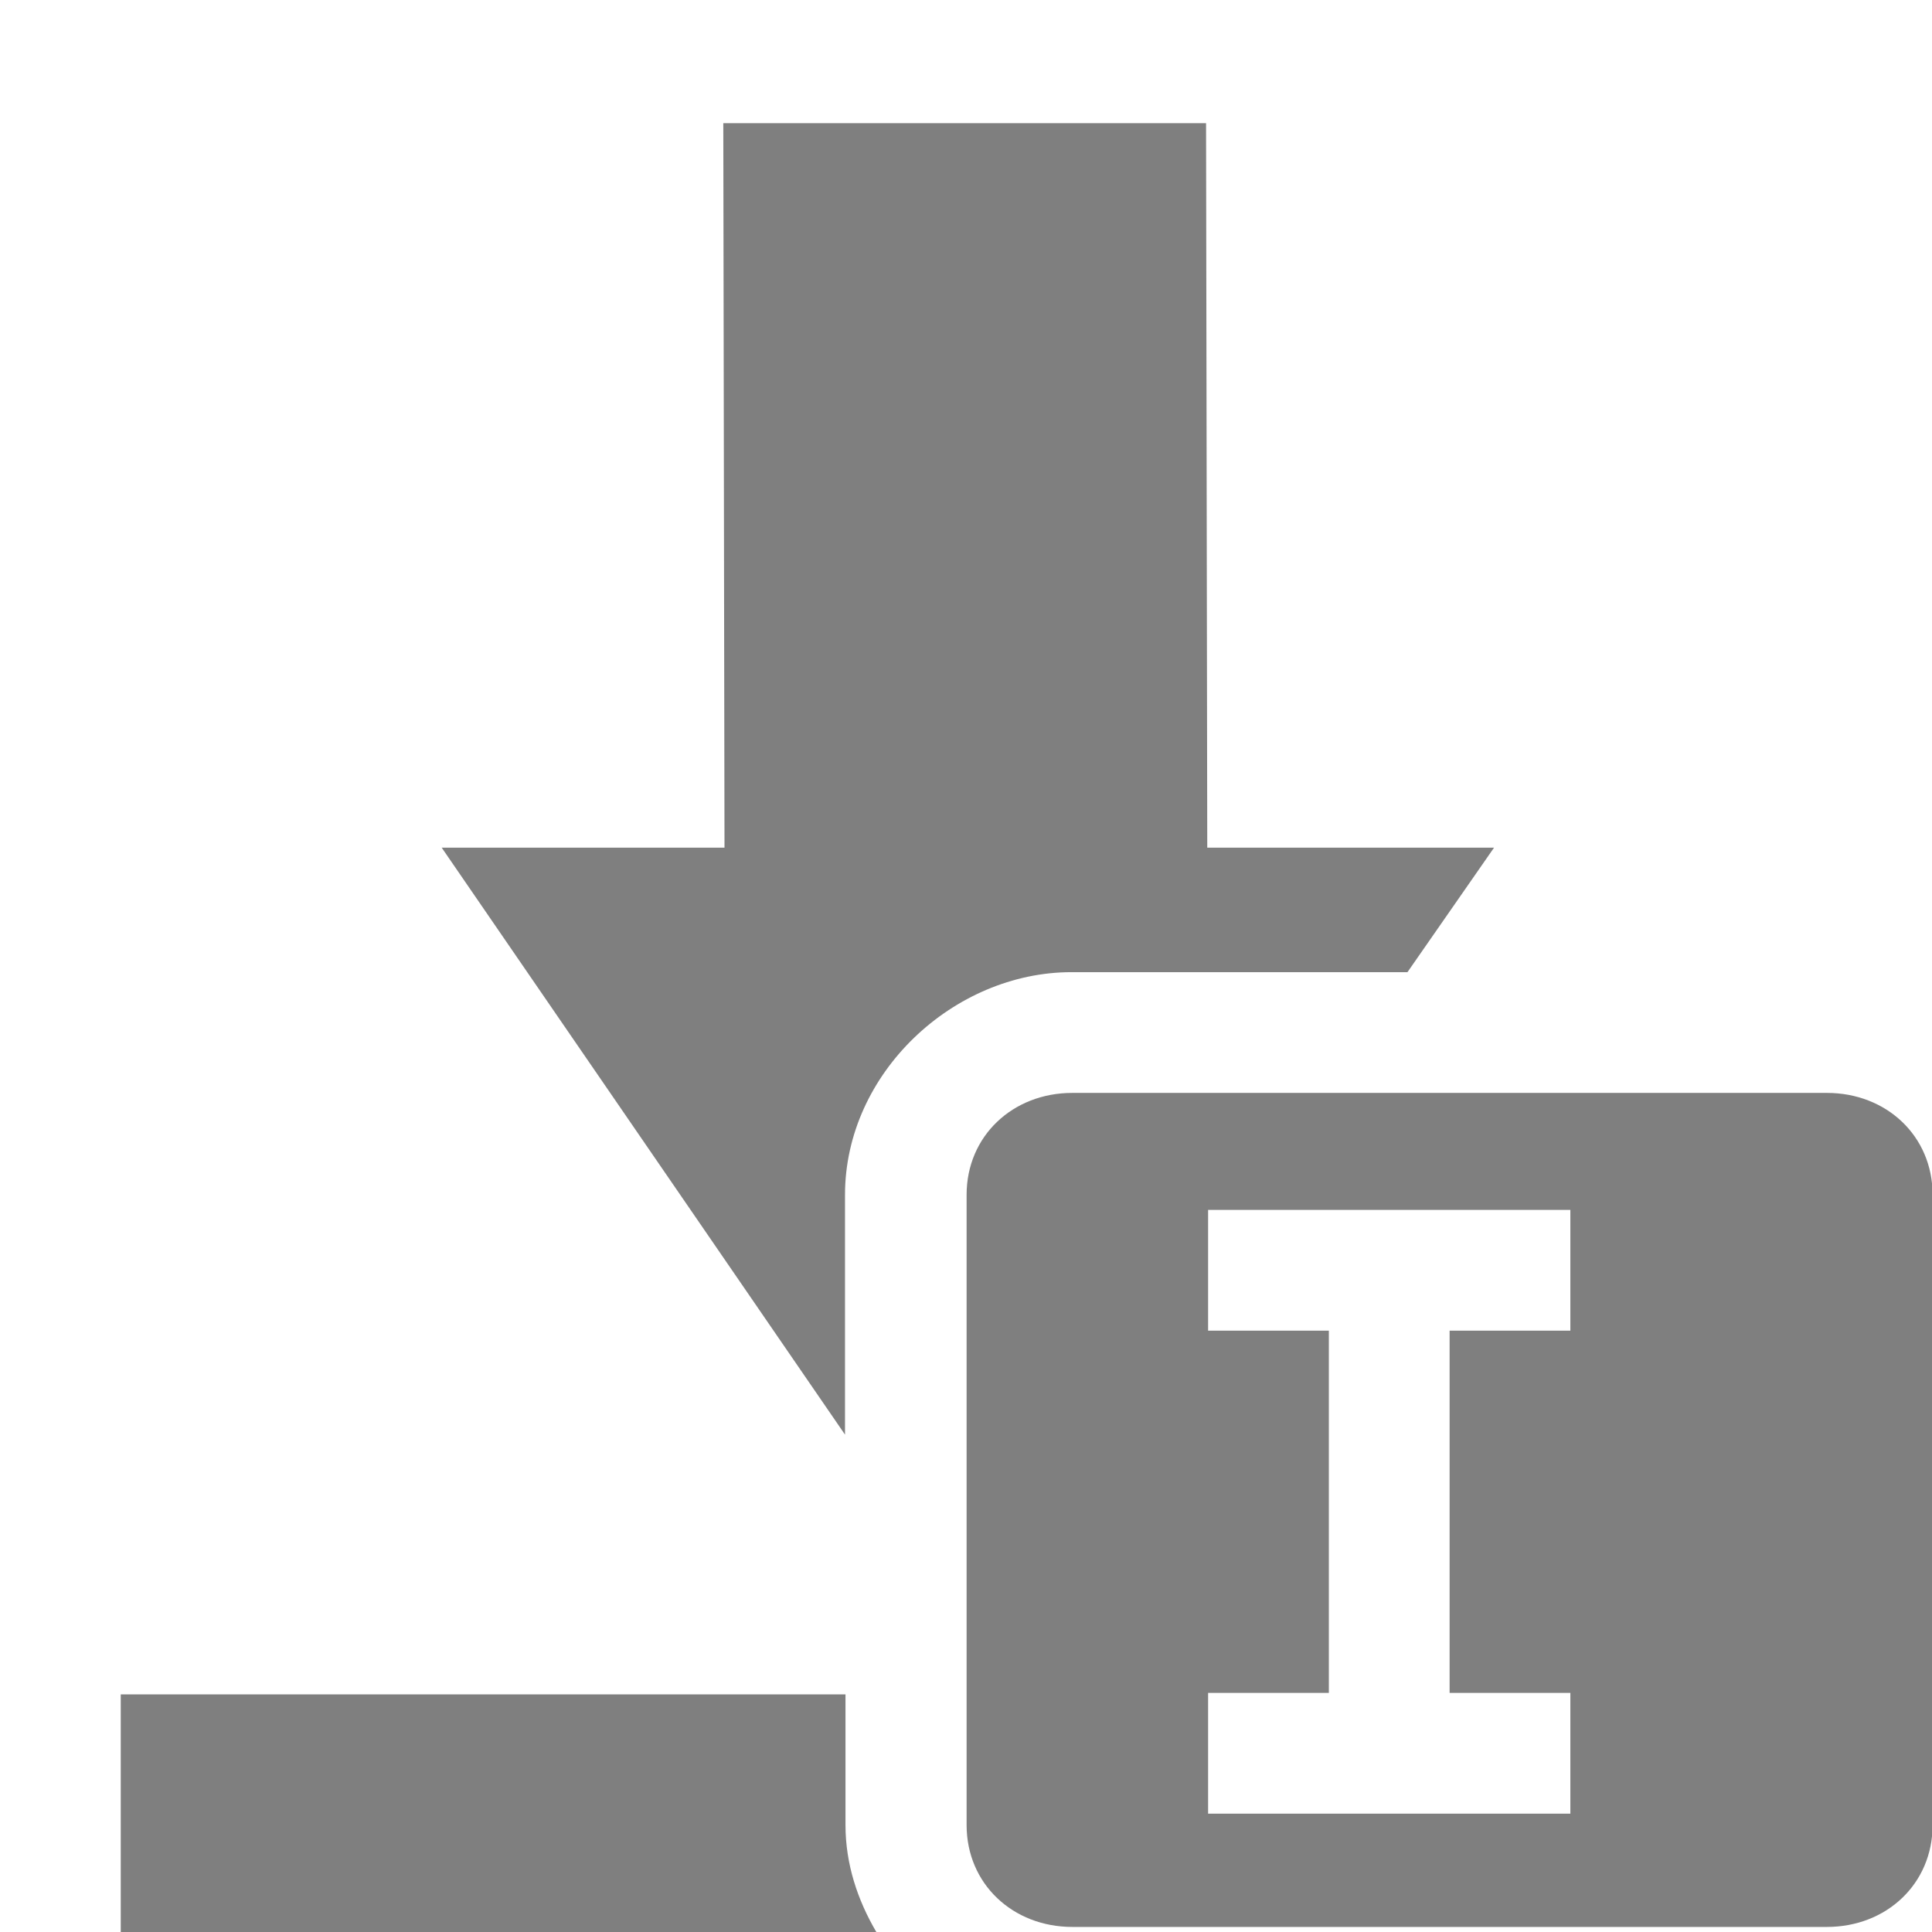
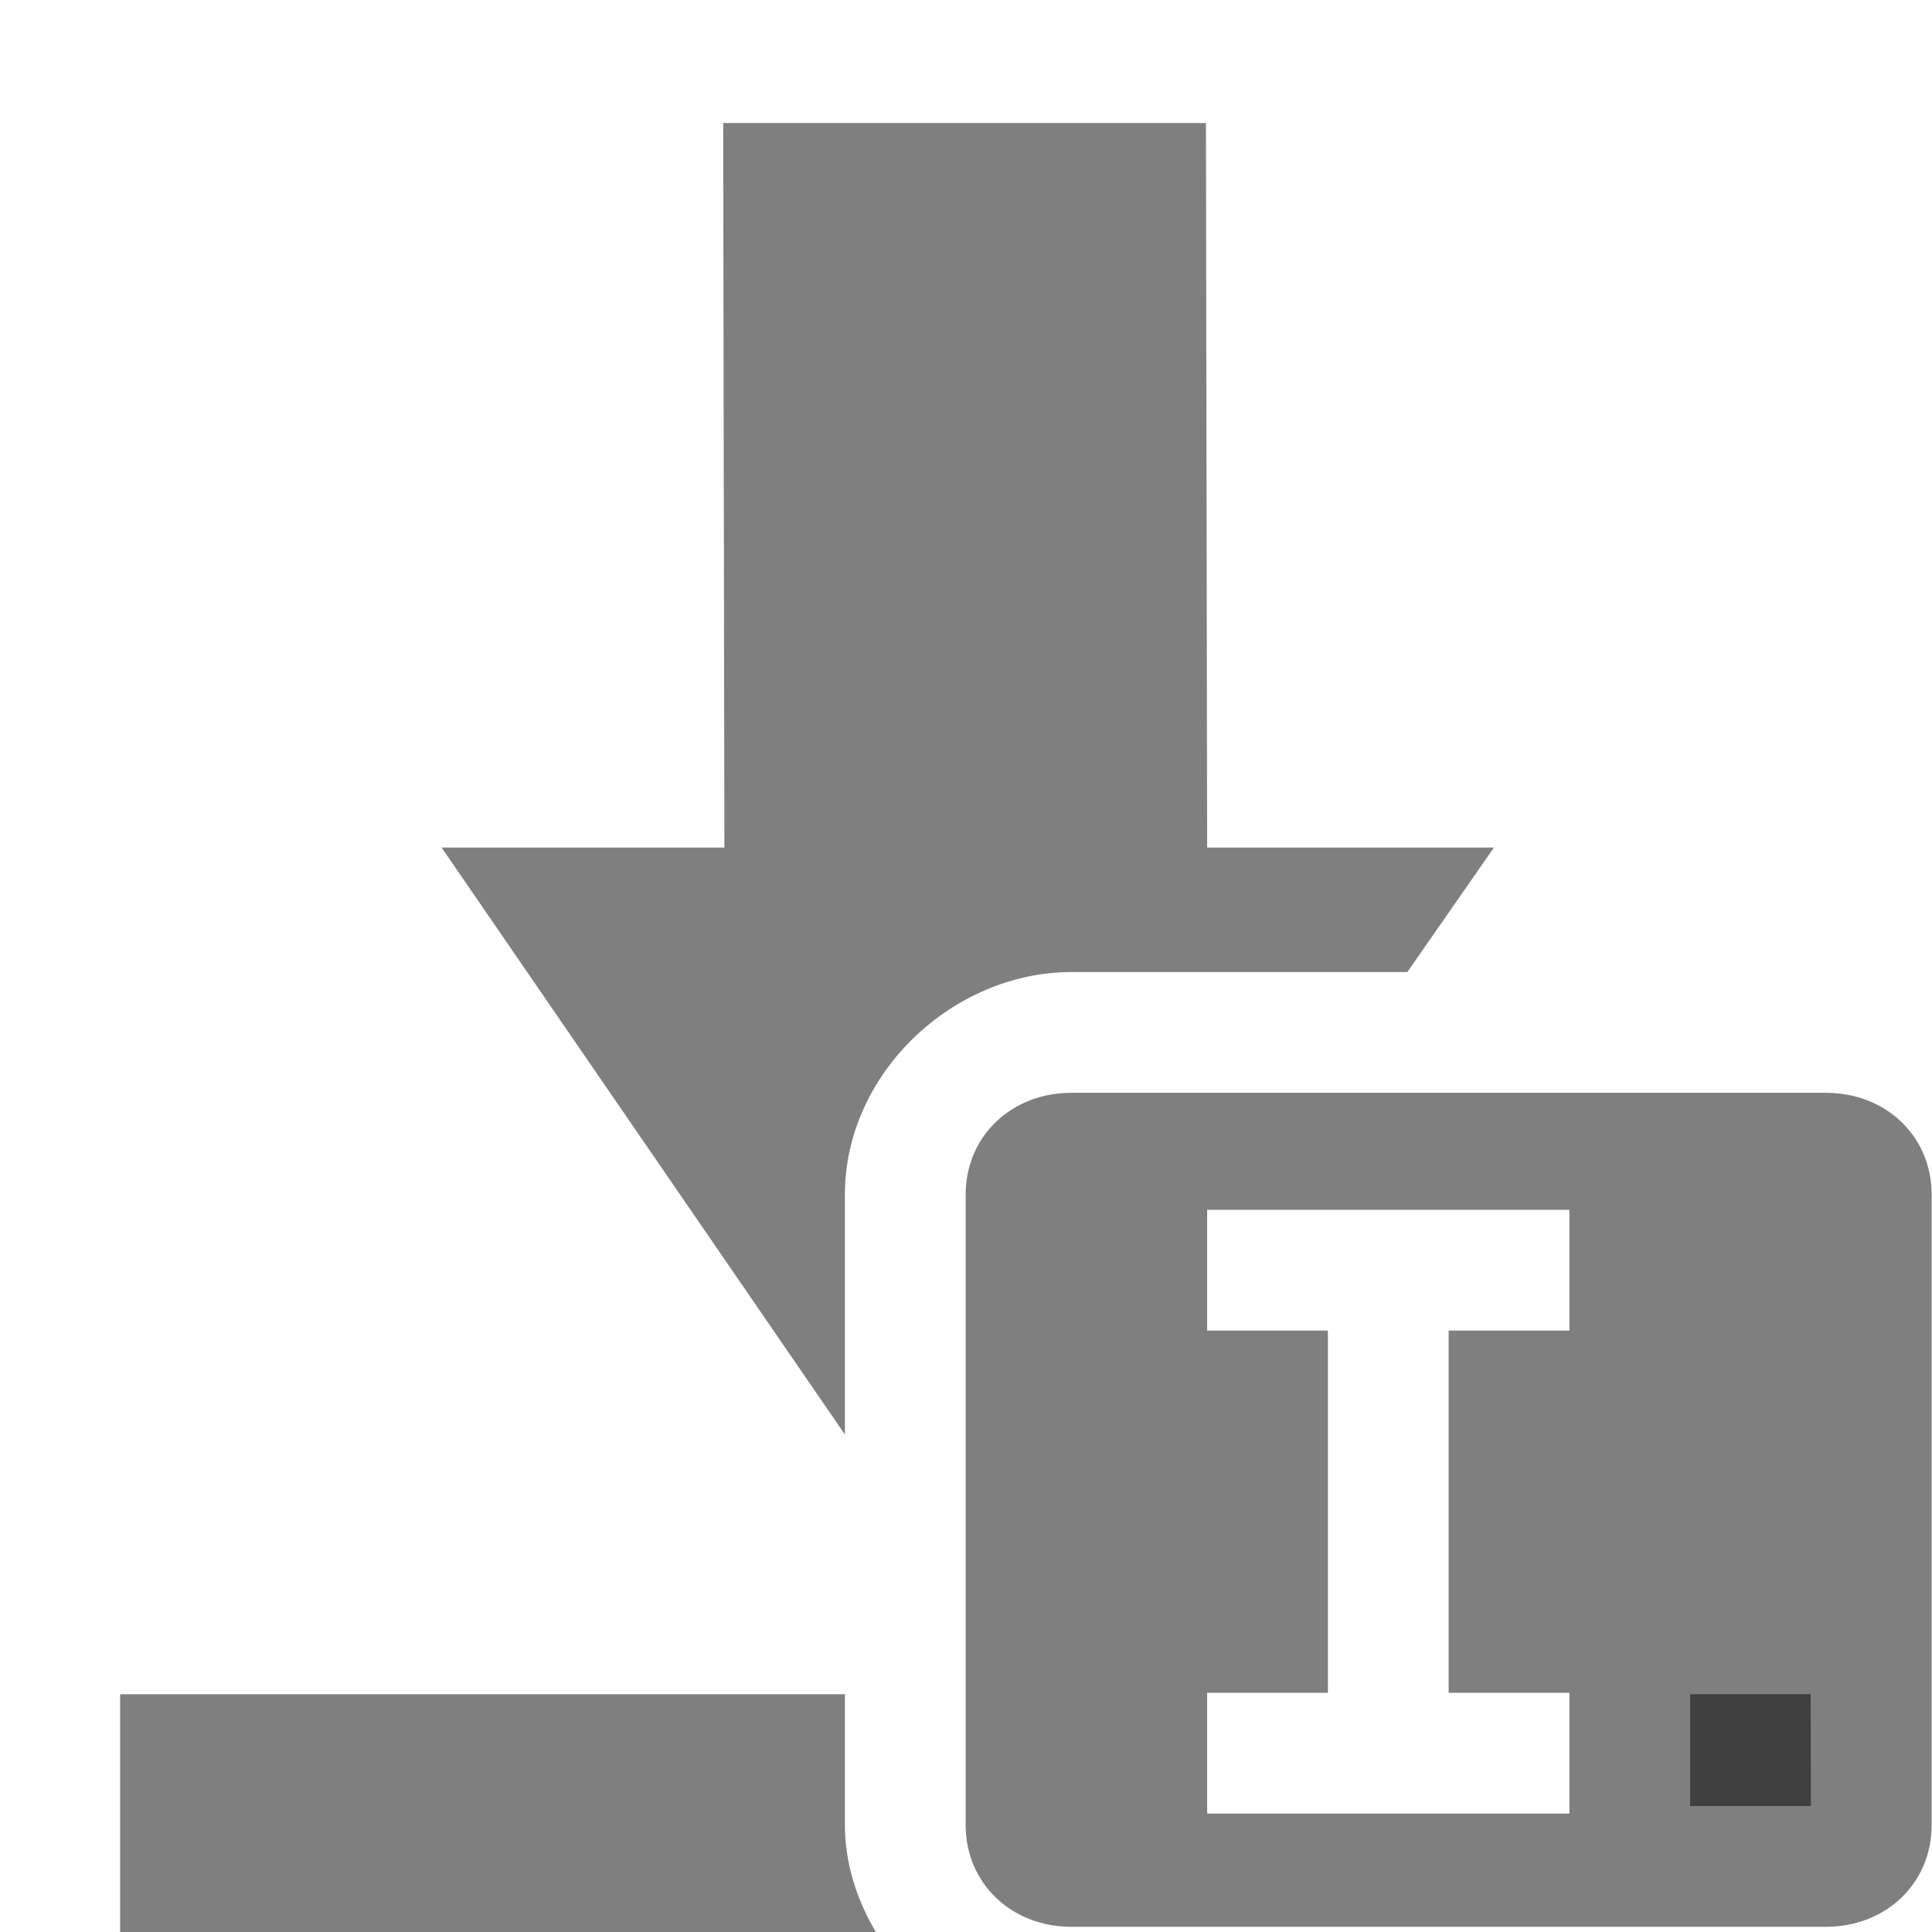
- <svg xmlns="http://www.w3.org/2000/svg" enable-background="new" viewBox="0 0 16 16">
-   <defs>
-     <filter color-interpolation-filters="sRGB">
-       <feBlend in2="BackgroundImage" mode="darken" />
-     </filter>
+ <svg xmlns="http://www.w3.org/2000/svg" xmlns:ns1="http://www.openswatchbook.org/uri/2009/osb" height="16" id="svg7384" style="enable-background:new" version="1.1" width="16">
+   <defs id="defs7386">
+     <linearGradient id="linearGradient5606" ns1:paint="solid">
+       <stop id="stop5608" offset="0" style="stop-color:#000000;stop-opacity:1;" />
+     </linearGradient>
  </defs>
-   <g transform="translate(-325 20.02)" fill="#000" opacity="0.5">
-     <path d="m330.99-19l.01 6h-2.342l3.34 4.861v-1.986c0-1.01.901-1.844 1.875-1.844h2.783l.717-1.031h-2.375l-.01-6h-3.998" />
-     <path d="m326-5.988v1.969h6.258c-.156-.265-.256-.564-.256-.887v-1.082h-6m13 0v.926h1l-.002-.926h-.998" />
-     <path d="m340.13-10.969c.492 0 .875.356.875.844v5.219c0 .488-.383.844-.875.844h-6.25c-.492 0-.875-.356-.875-.844v-5.219c0-.488.383-.844.875-.844zm-2.125 4.969h-1v-3h1v-1h-3v1h1v3h-1v1h3z" color="#555" />
+   <g id="layer12" style="display:inline" transform="translate(-325.0029,80.01904)">
+     <path d="m 330.992,-79 0.01,6 -2.342,0 3.34,4.861 0,-1.986 c 0,-1.011 0.901,-1.844 1.875,-1.844 l 2.783,0 0.717,-1.031 -2.375,0 -0.01,-6 -3.998,0 z" id="path10456" style="opacity:0.5;fill:#000000;fill-opacity:1;fill-rule:nonzero;stroke:none" />
+     <path d="m 325.998,-65.988 0,1.969 6.258,0 c -0.156,-0.265 -0.256,-0.564 -0.256,-0.887 l 0,-1.082 -6.002,0 z m 13.002,0 0,0.926 1,0 -0.002,-0.926 -0.998,0 z" id="path10461" style="opacity:0.5;fill:#000000;fill-opacity:1;fill-rule:nonzero;stroke:none" />
+     <path d="m 340.125,-70.969 c 0.492,0 0.875,0.356 0.875,0.844 l 0,5.219 c 0,0.488 -0.383,0.844 -0.875,0.844 l -6.25,0 c -0.492,0 -0.875,-0.356 -0.875,-0.844 l 0,-5.219 c 0,-0.488 0.383,-0.844 0.875,-0.844 z m -2.125,4.969 -1,0 0,-3 1,0 0,-1 -3,0 0,1 1,0 0,3 -1,0 0,1 3,0 z" id="path10898-2-9-4-4-4" style="color:#bebebe;display:inline;overflow:visible;visibility:visible;opacity:0.5;fill:#000000;fill-opacity:1;fill-rule:nonzero;stroke:none;stroke-width:2;marker:none;enable-background:new" />
  </g>
</svg>
